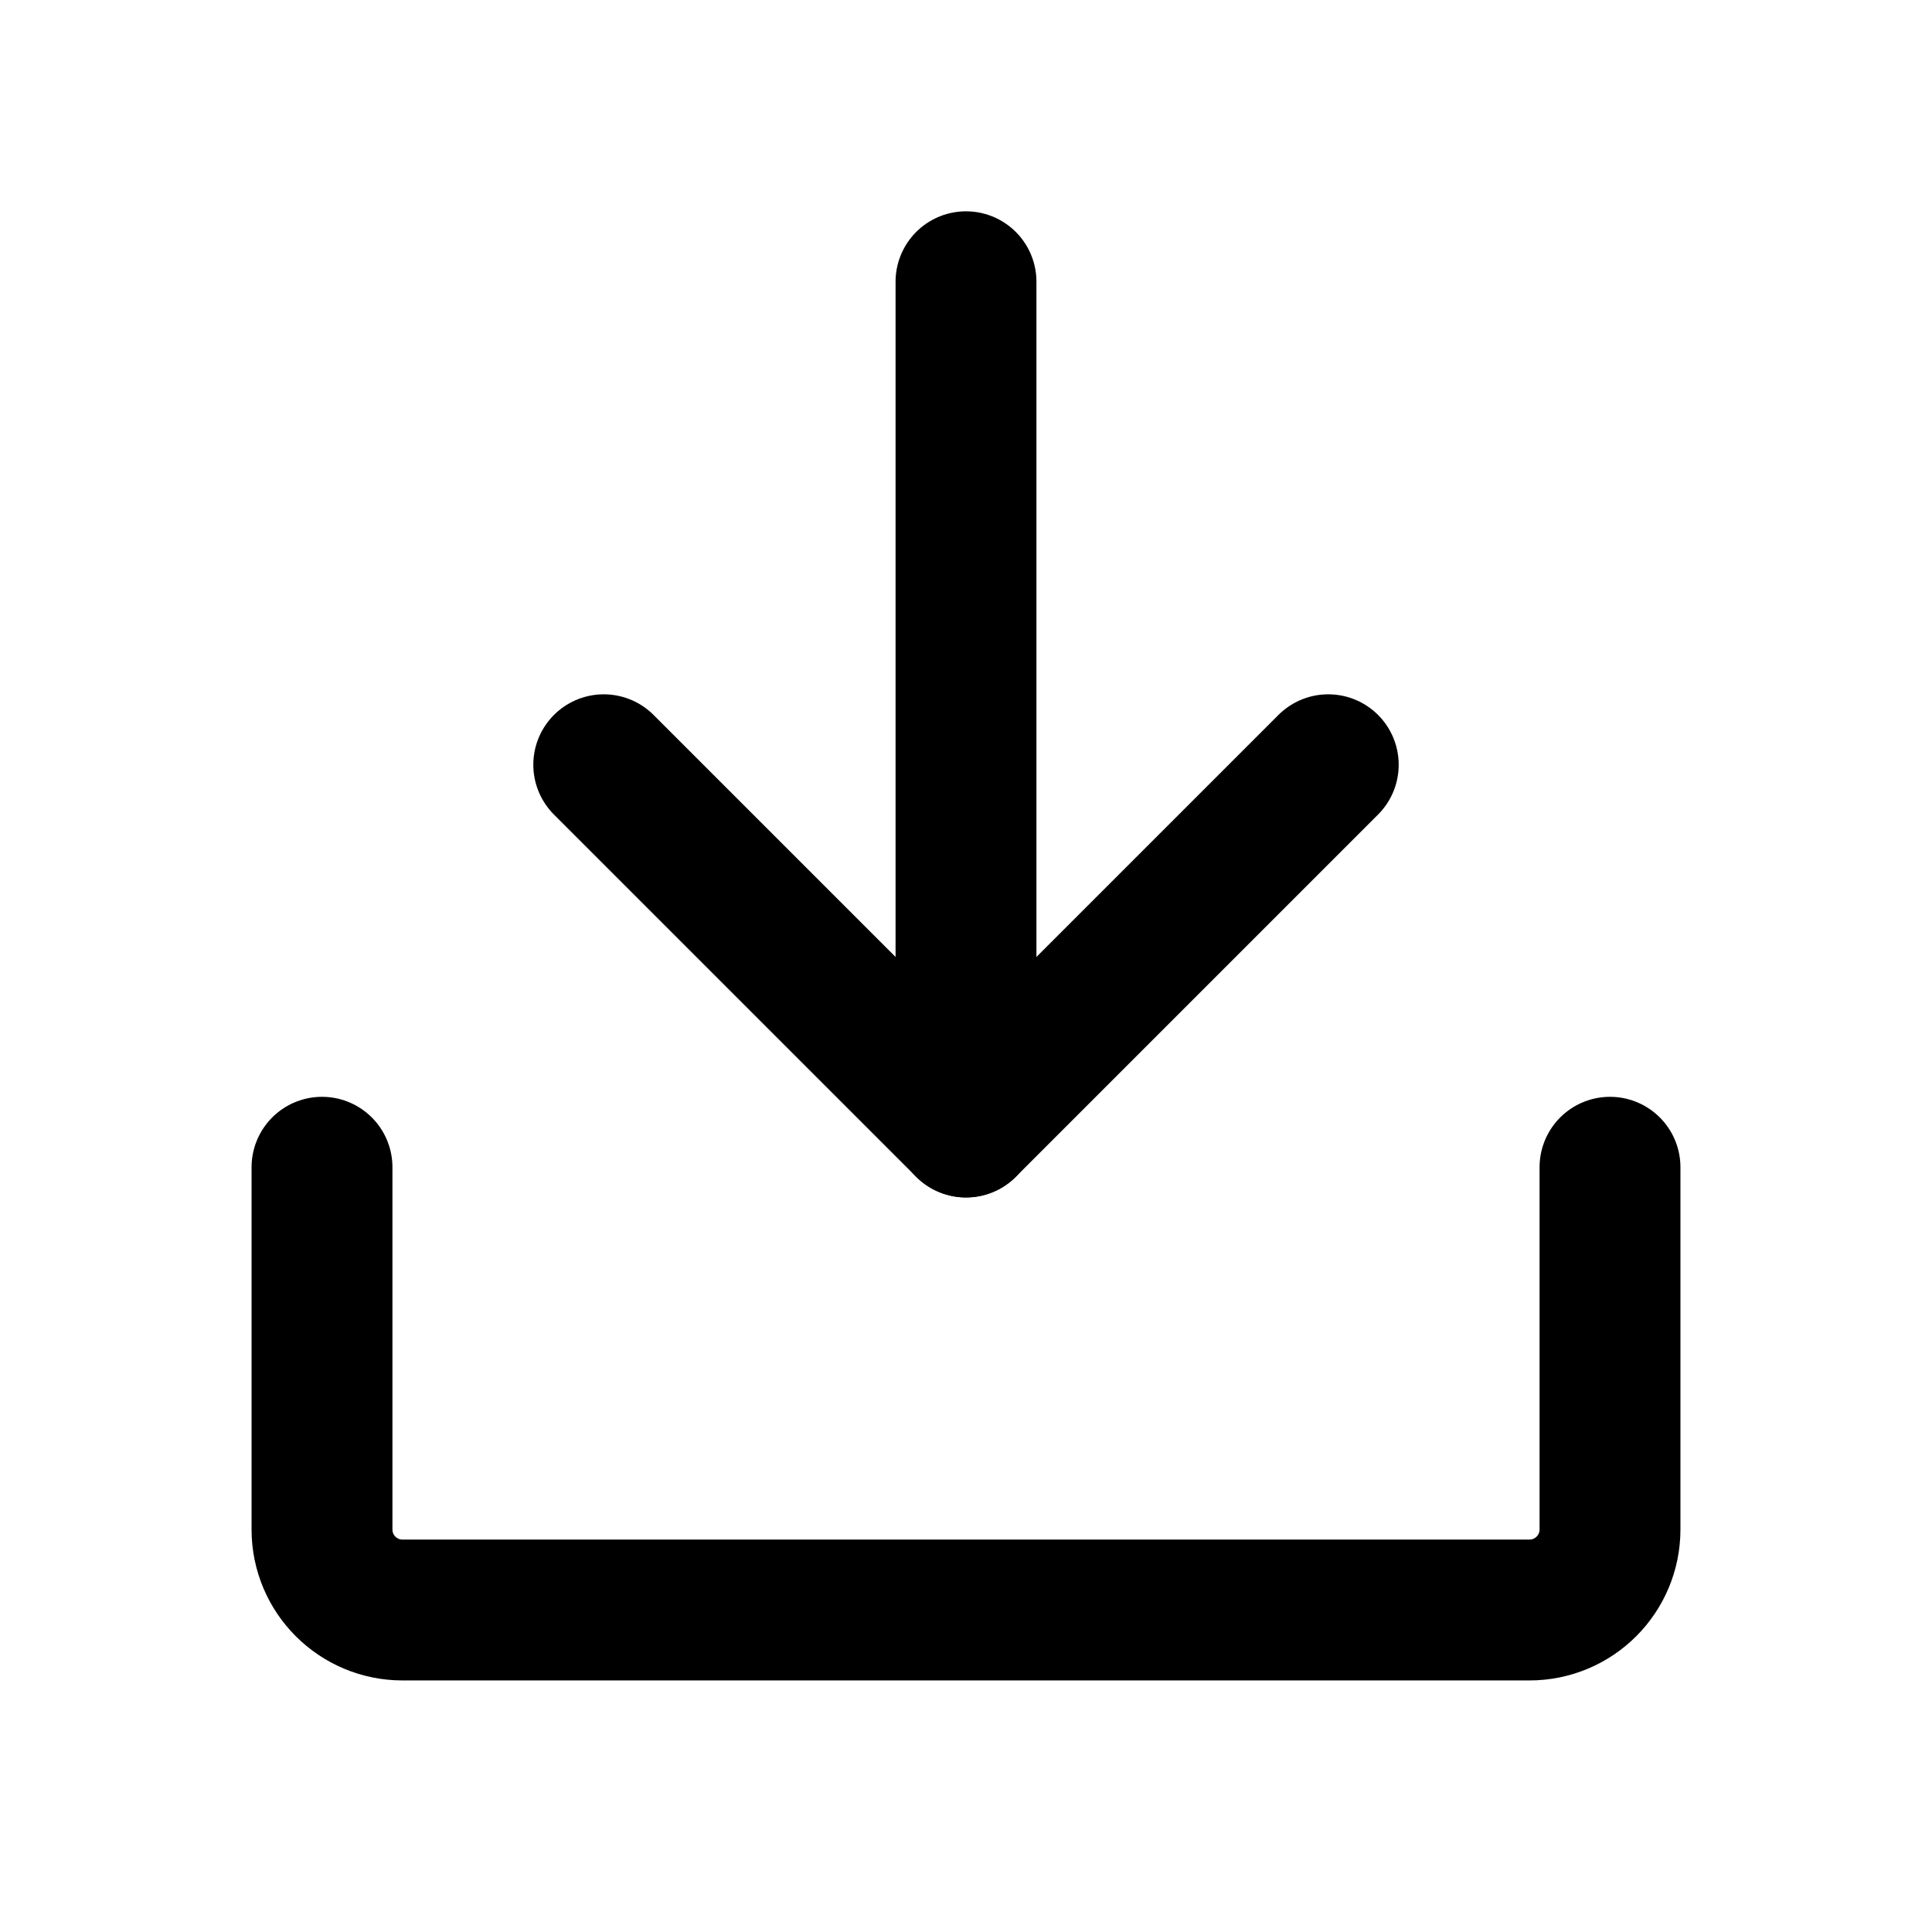
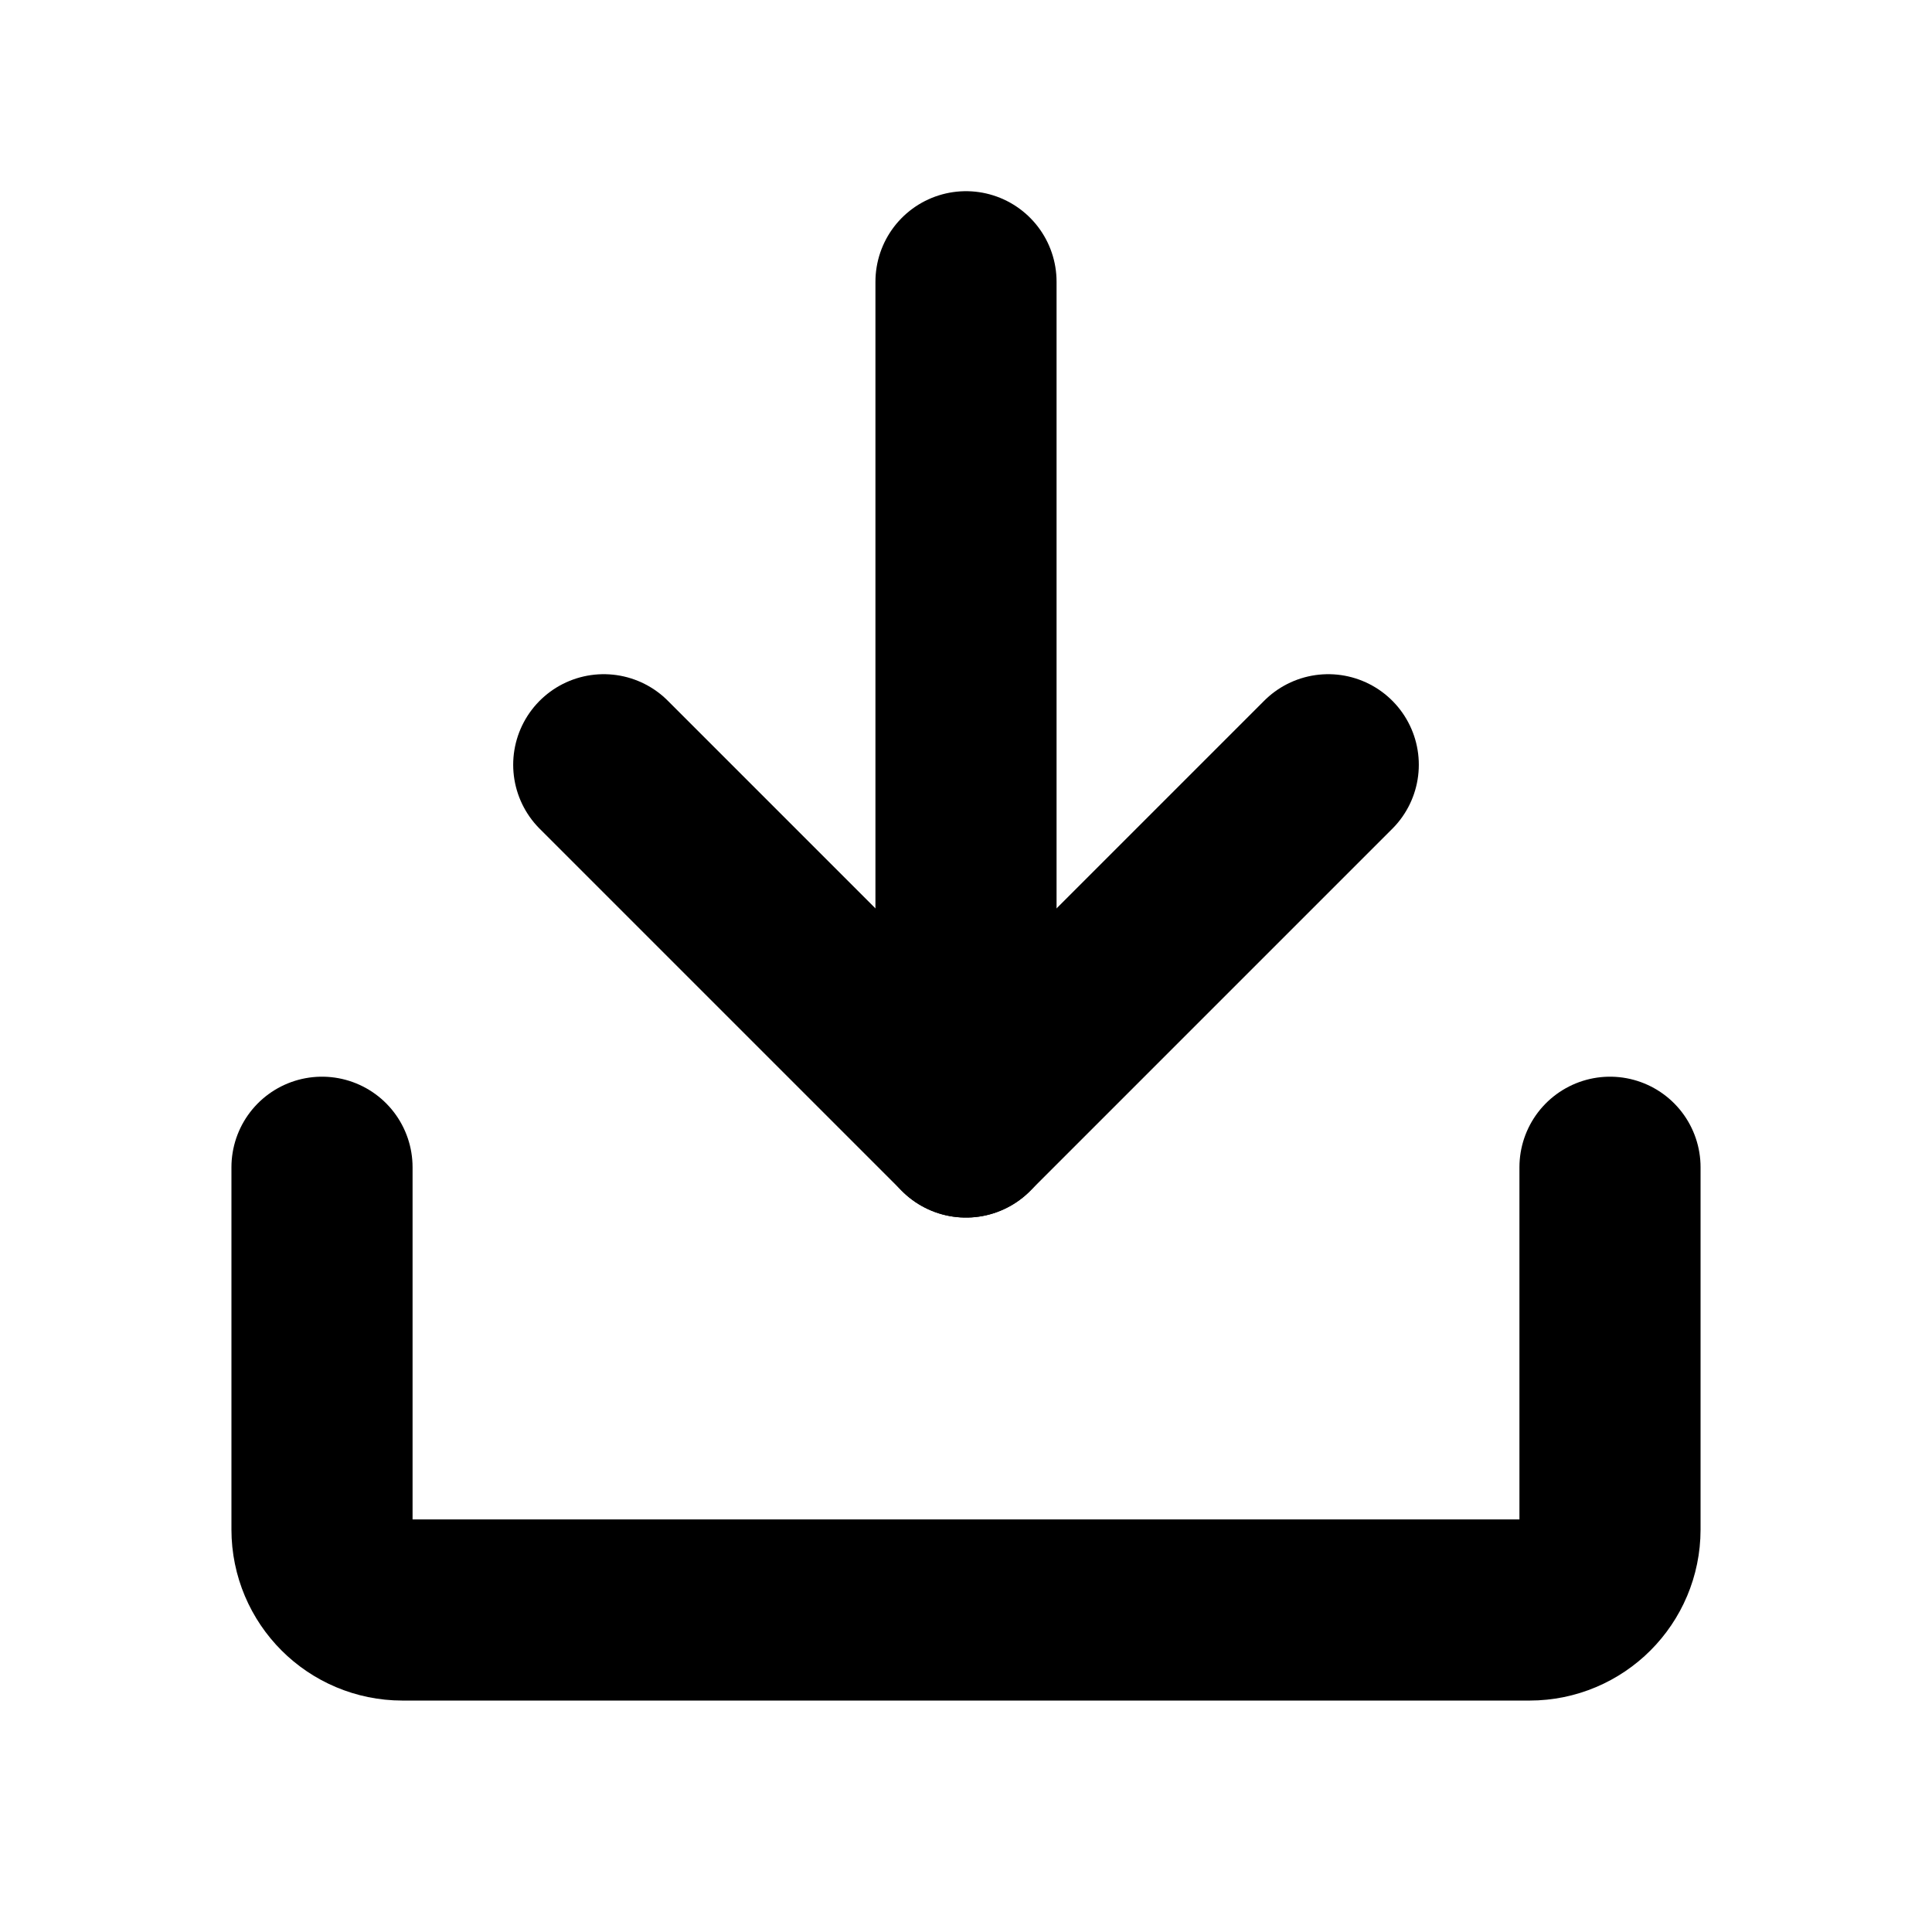
- <svg xmlns="http://www.w3.org/2000/svg" width="24" height="24" viewBox="0 0 24 24" fill="none" stroke="black" stroke-width="1.75" stroke-linecap="round" stroke-linejoin="round">
+ <svg xmlns="http://www.w3.org/2000/svg" width="24" height="24" viewBox="0 0 24 24" fill="none" stroke="black" stroke-width="2.25" stroke-linecap="round" stroke-linejoin="round">
  <path d="M12 3.5v10.5" />
  <path d="M7.5 9.5 12 14l4.5-4.5" />
  <path d="M4 14.5v4.5a1 1 0 0 0 1 1h14a1 1 0 0 0 1-1v-4.5" />
</svg>
